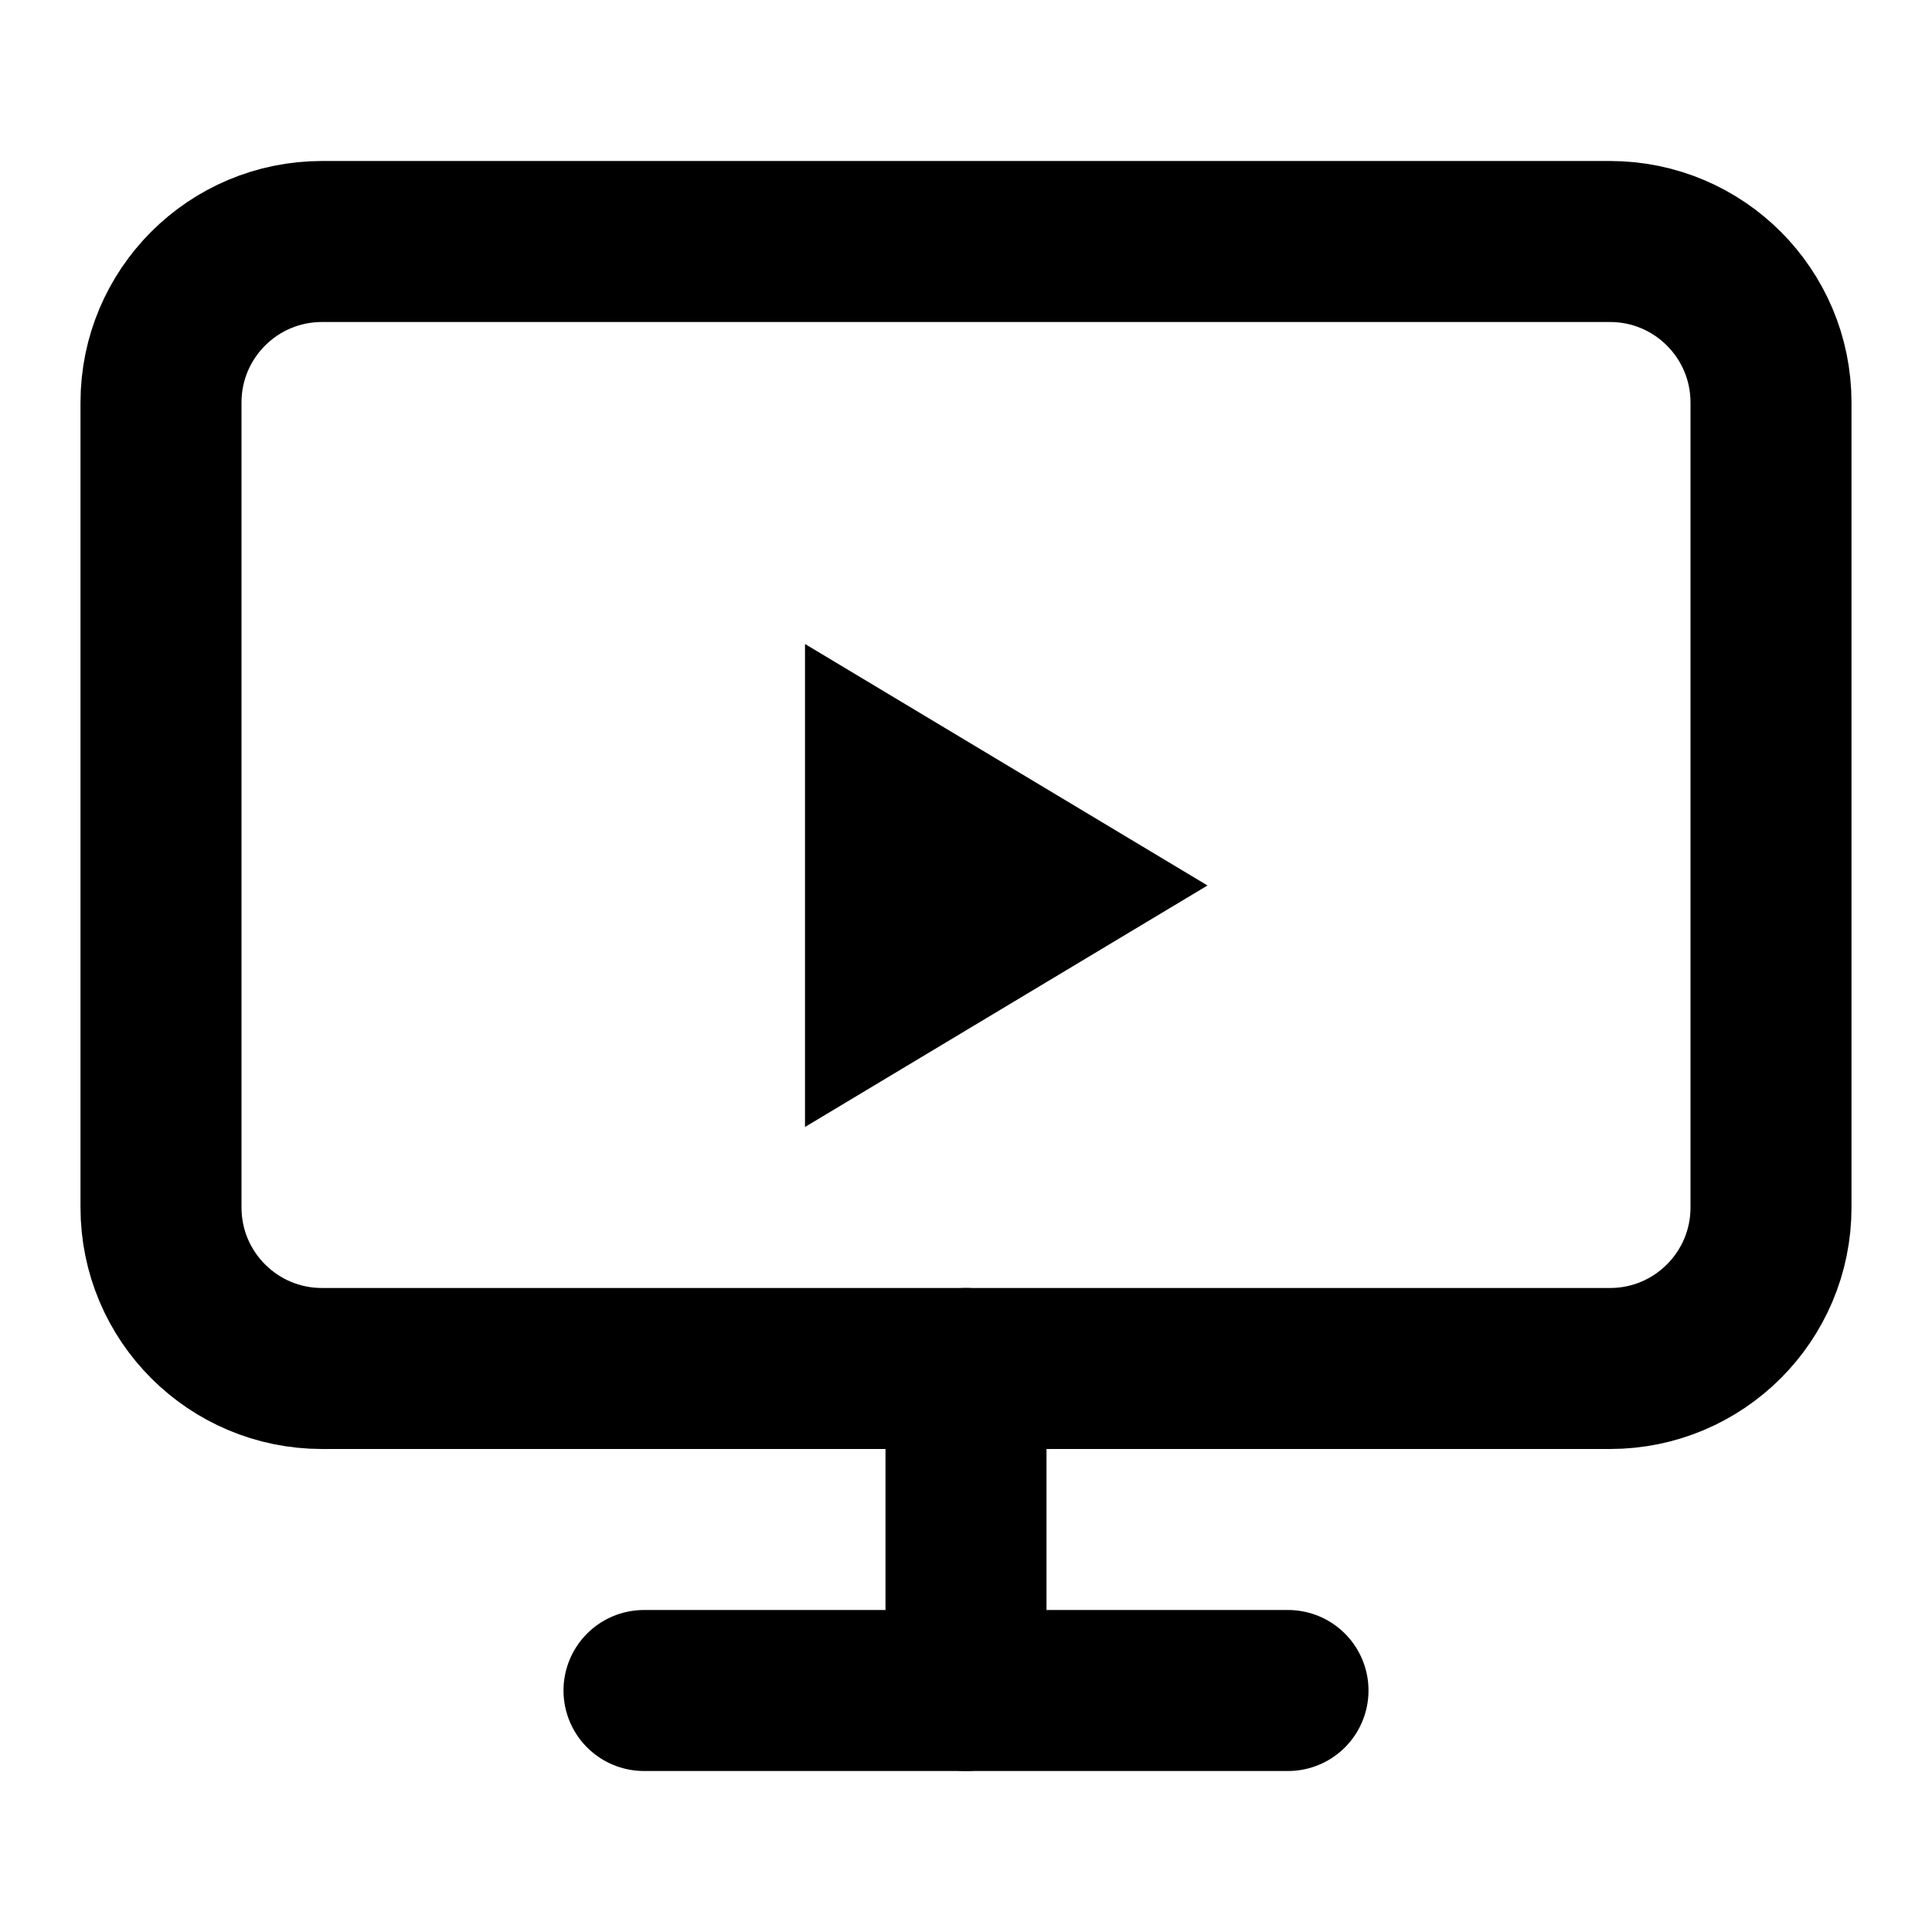
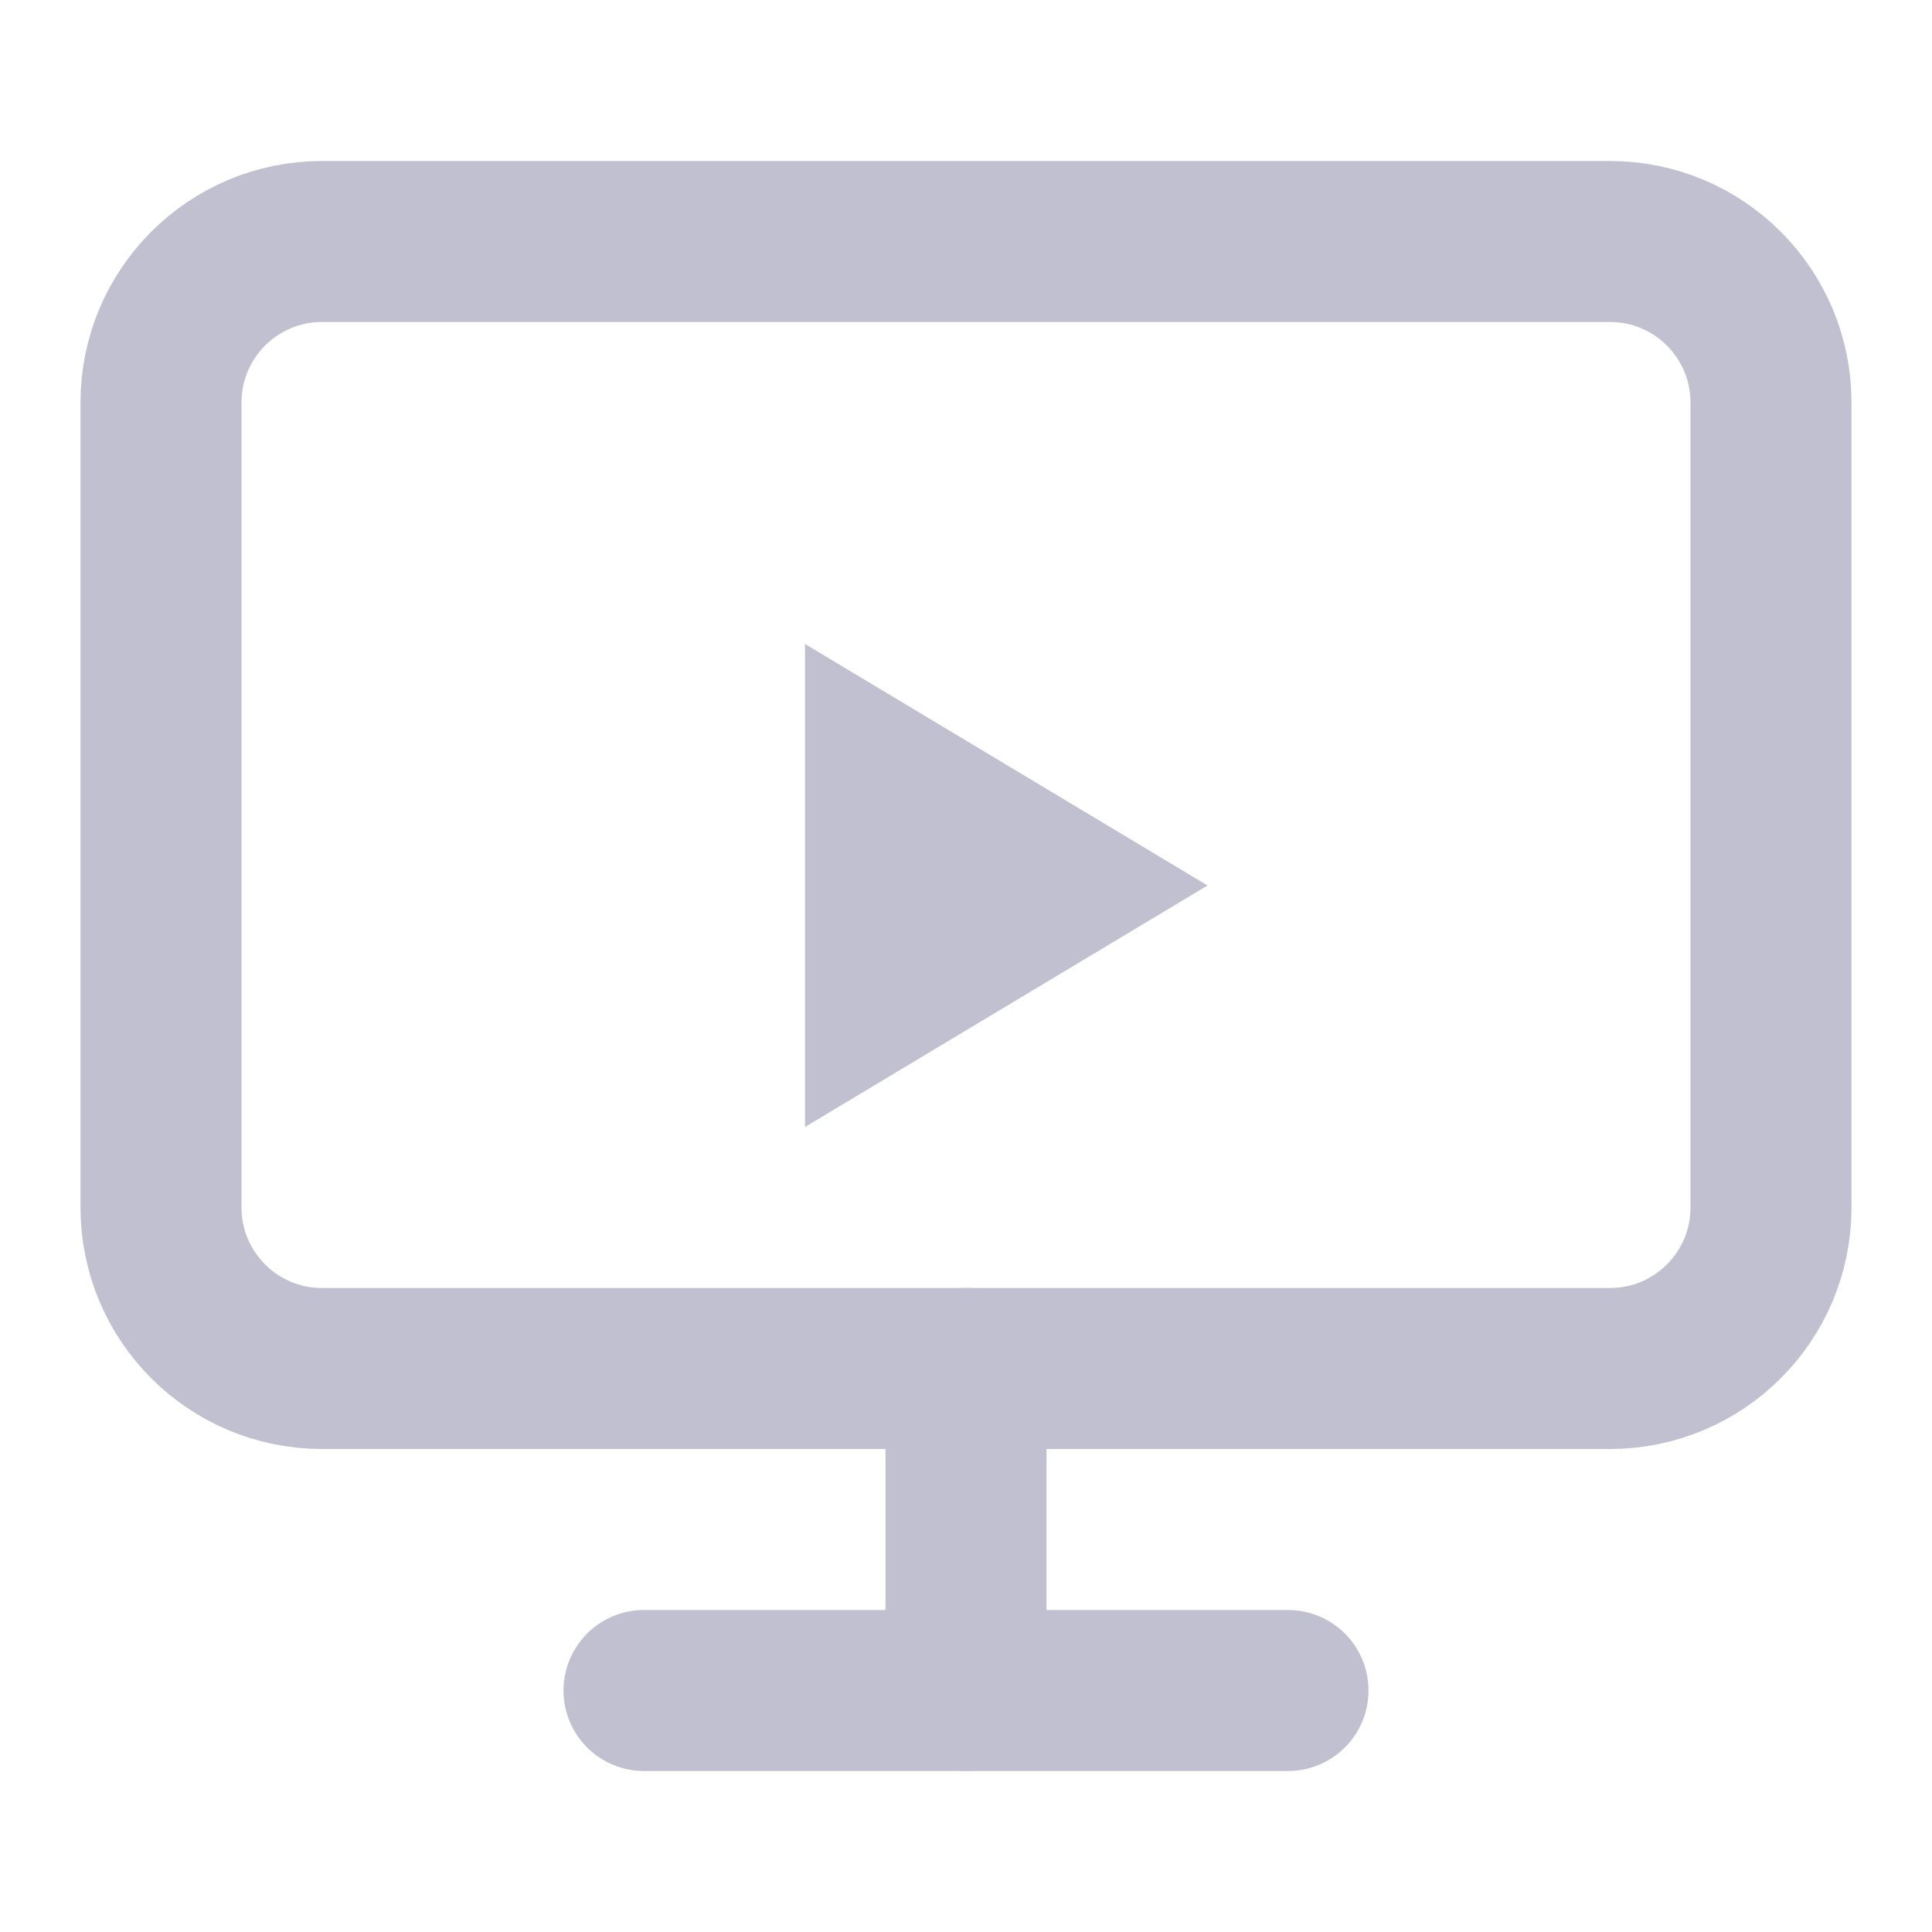
- <svg xmlns="http://www.w3.org/2000/svg" viewBox="0 0 24 24" fill="none" stroke="currentColor" stroke-width="2" stroke-linecap="round" stroke-linejoin="round">
+ <svg xmlns="http://www.w3.org/2000/svg" viewBox="0 0 24 24" fill="none" stroke="#C0C0D0" stroke-width="2" stroke-linecap="round" stroke-linejoin="round">
  <rect x="2" y="3" width="20" height="14" rx="2" ry="2" />
  <line x1="8" y1="21" x2="16" y2="21" />
  <line x1="12" y1="17" x2="12" y2="21" />
-   <polygon points="10,8 10,14 15,11" fill="currentColor" stroke="none" />
+   <polygon points="10,8 10,14 15,11" fill="#C0C0D0" stroke="none" />
</svg>
